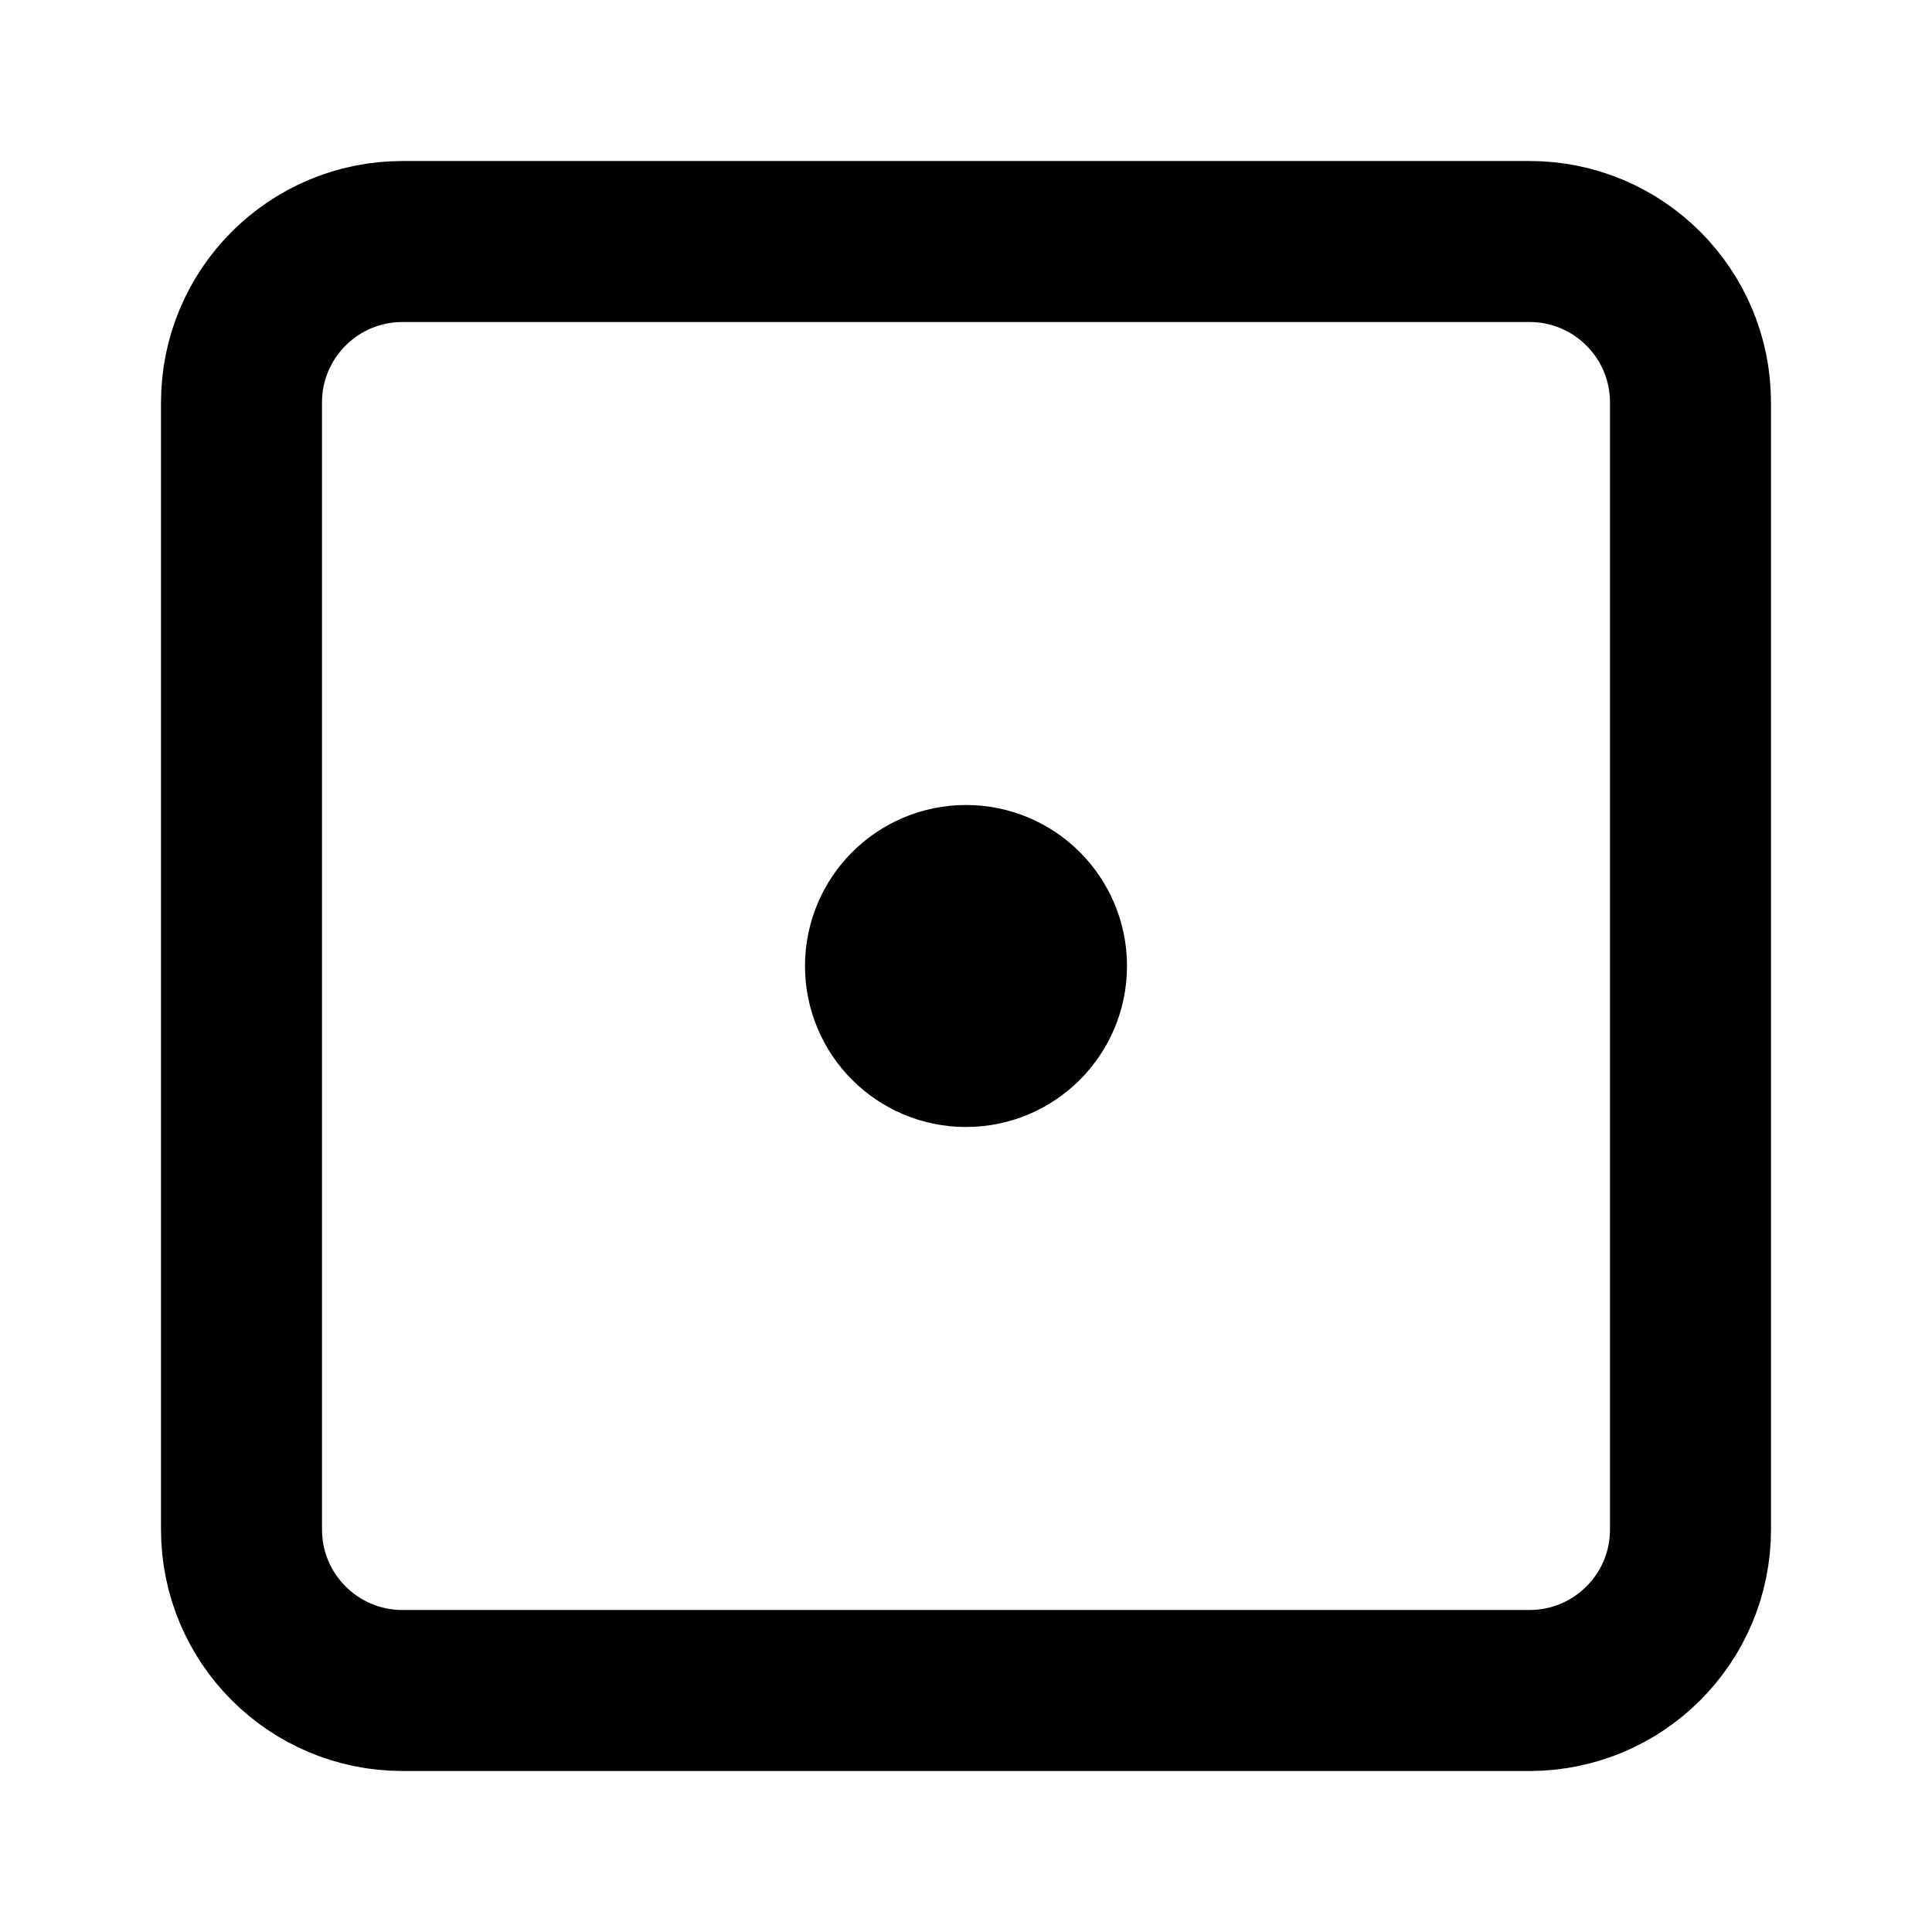
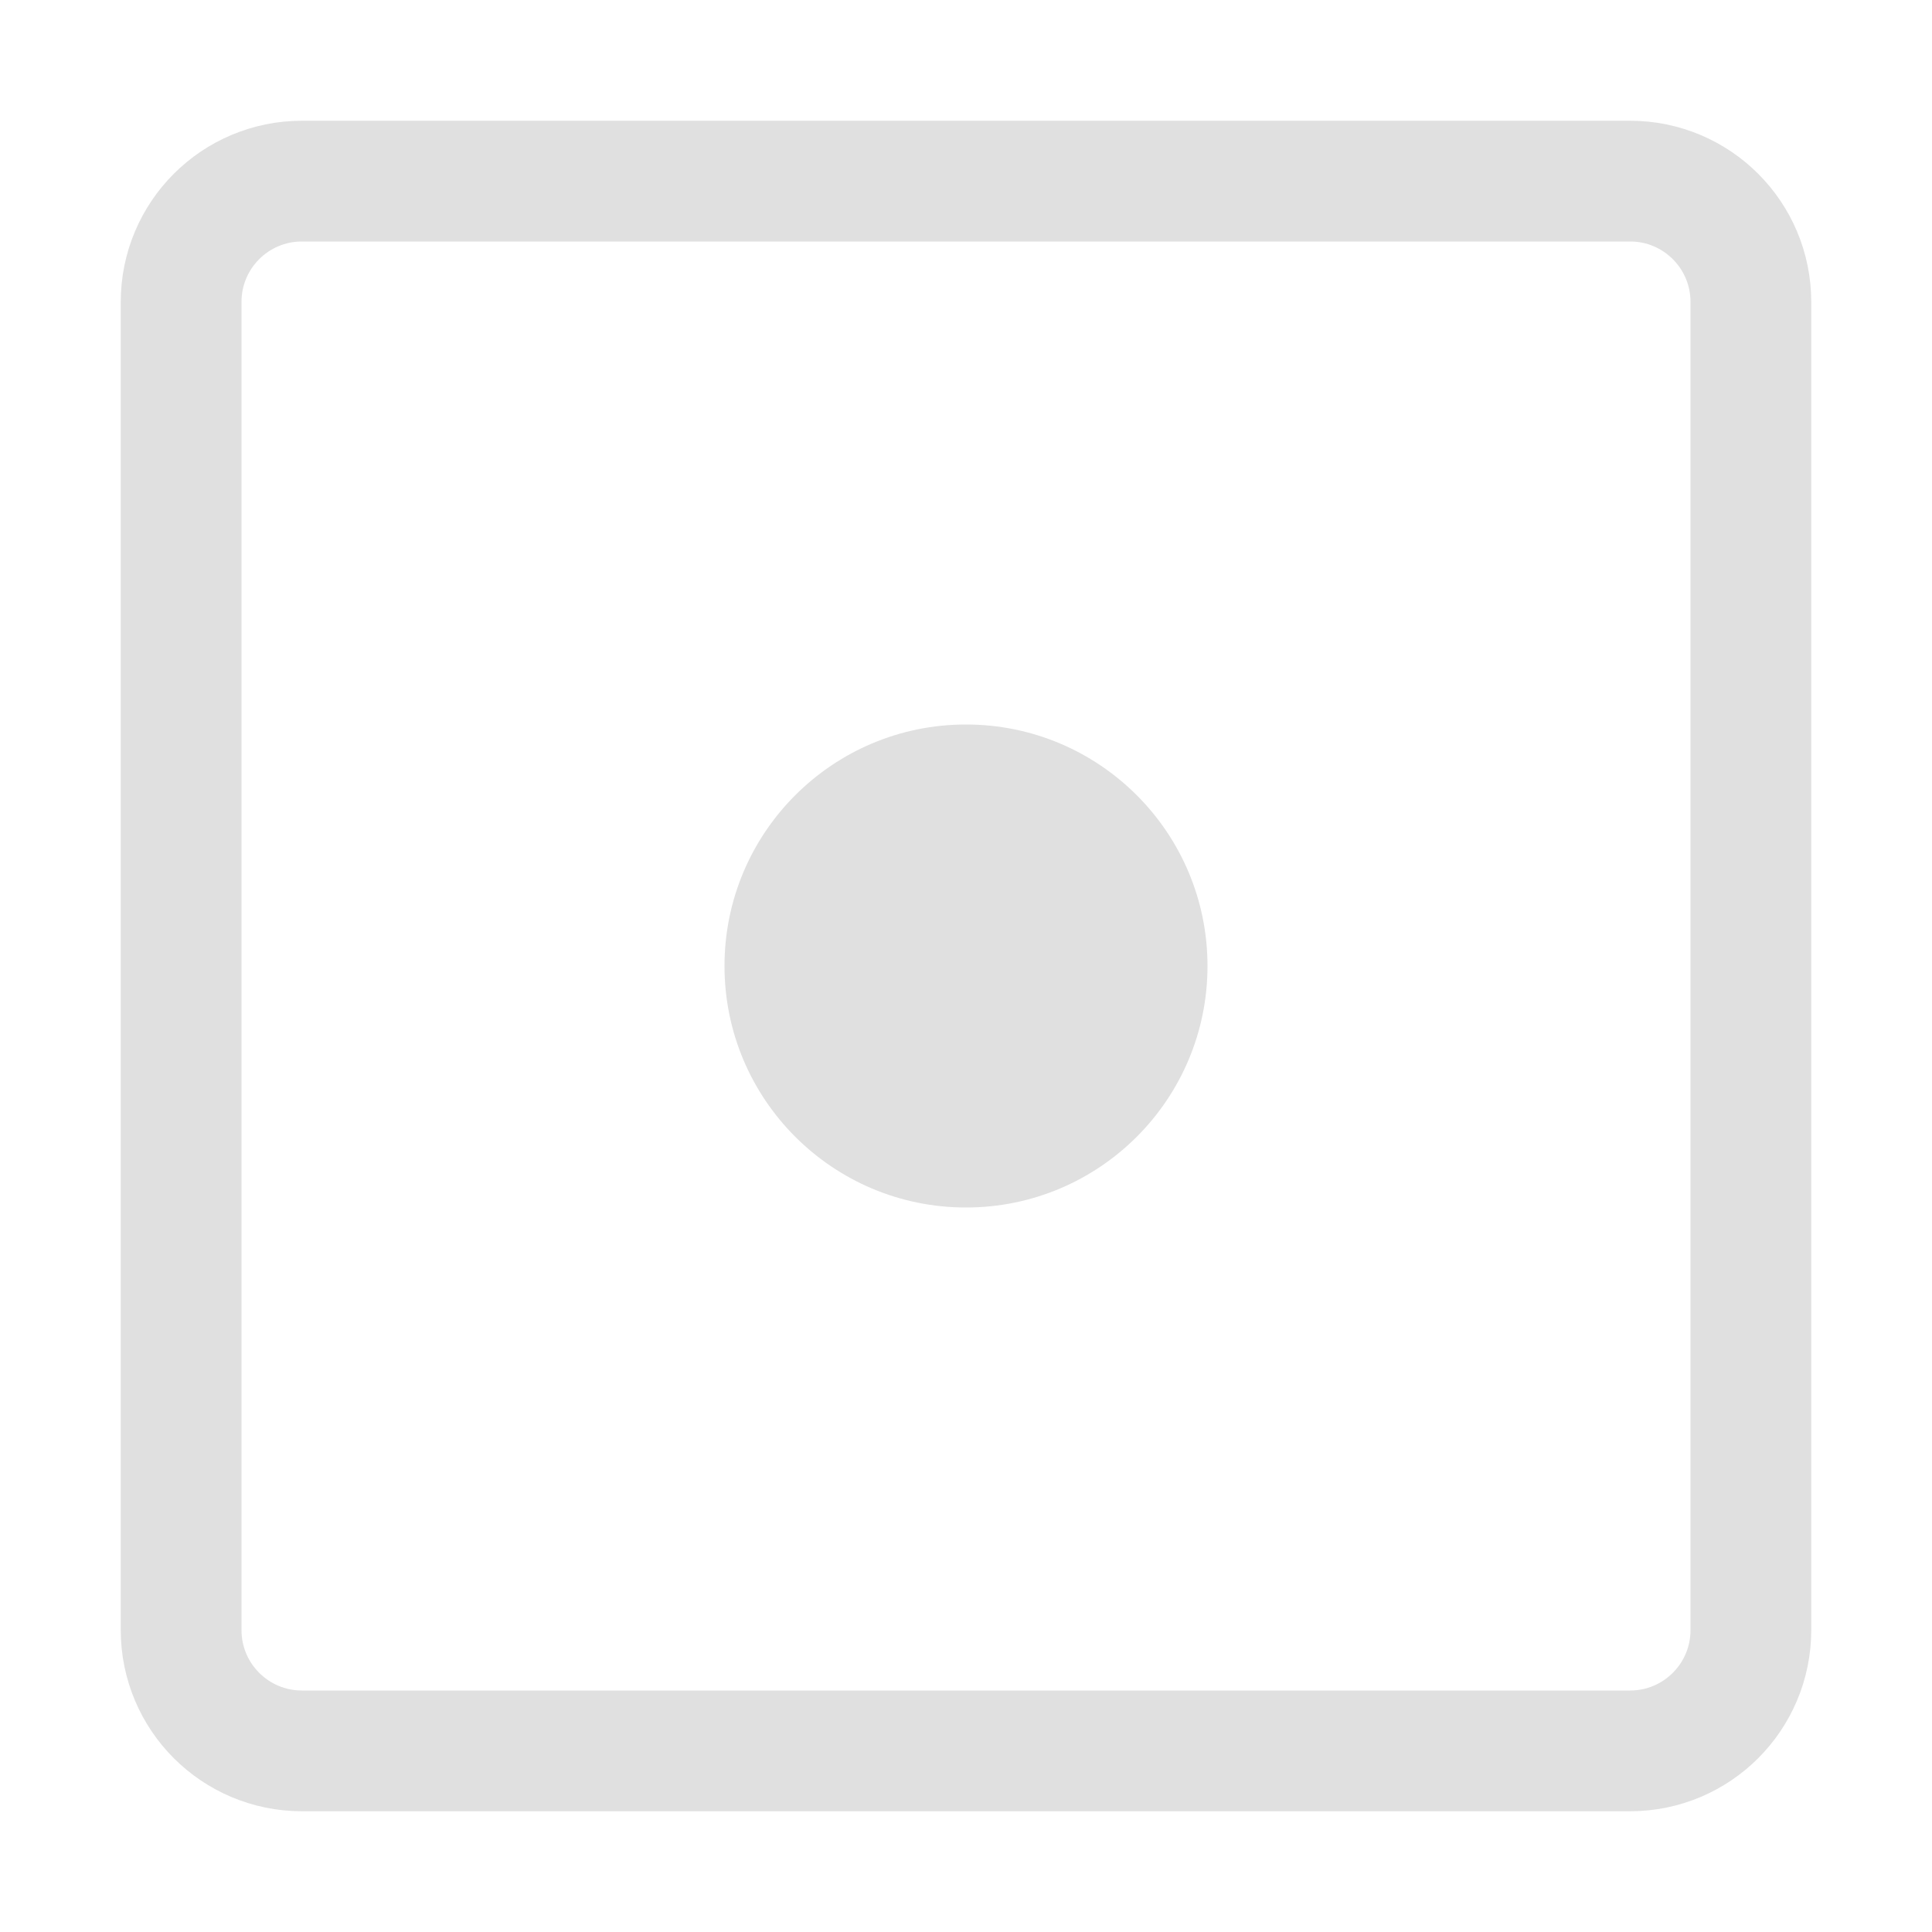
- <svg xmlns="http://www.w3.org/2000/svg" width="24" height="24" viewBox="0 0 24 24" fill="none" stroke="currentColor" stroke-width="2" stroke-linecap="round" stroke-linejoin="round" class="icon icon-tabler icons-tabler-outline icon-tabler-square-dot">
-   <path stroke="none" d="M0 0h24v24H0z" fill="none" />
-   <path d="M3 3m0 2a2 2 0 0 1 2 -2h14a2 2 0 0 1 2 2v14a2 2 0 0 1 -2 2h-14a2 2 0 0 1 -2 -2z" />
-   <path d="M12 12m-1 0a1 1 0 1 0 2 0a1 1 0 1 0 -2 0" />
+ <svg xmlns="http://www.w3.org/2000/svg" width="16" height="16" viewBox="0 0 16 16">
+   <path fill="none" stroke="#e0e0e0" stroke-width="1" stroke-linecap="round" stroke-linejoin="round" d="M2.5 1.5h11a1 1 0 0 1 1 1v11a1 1 0 0 1 -1 1h-11a1 1 0 0 1 -1 -1v-11a1 1 0 0 1 1 -1z" />
+   <path fill="#e0e0e0" d="M6 8A2 2 0 1 0 10 8A2 2 0 1 0 6 8Z" />
</svg>
